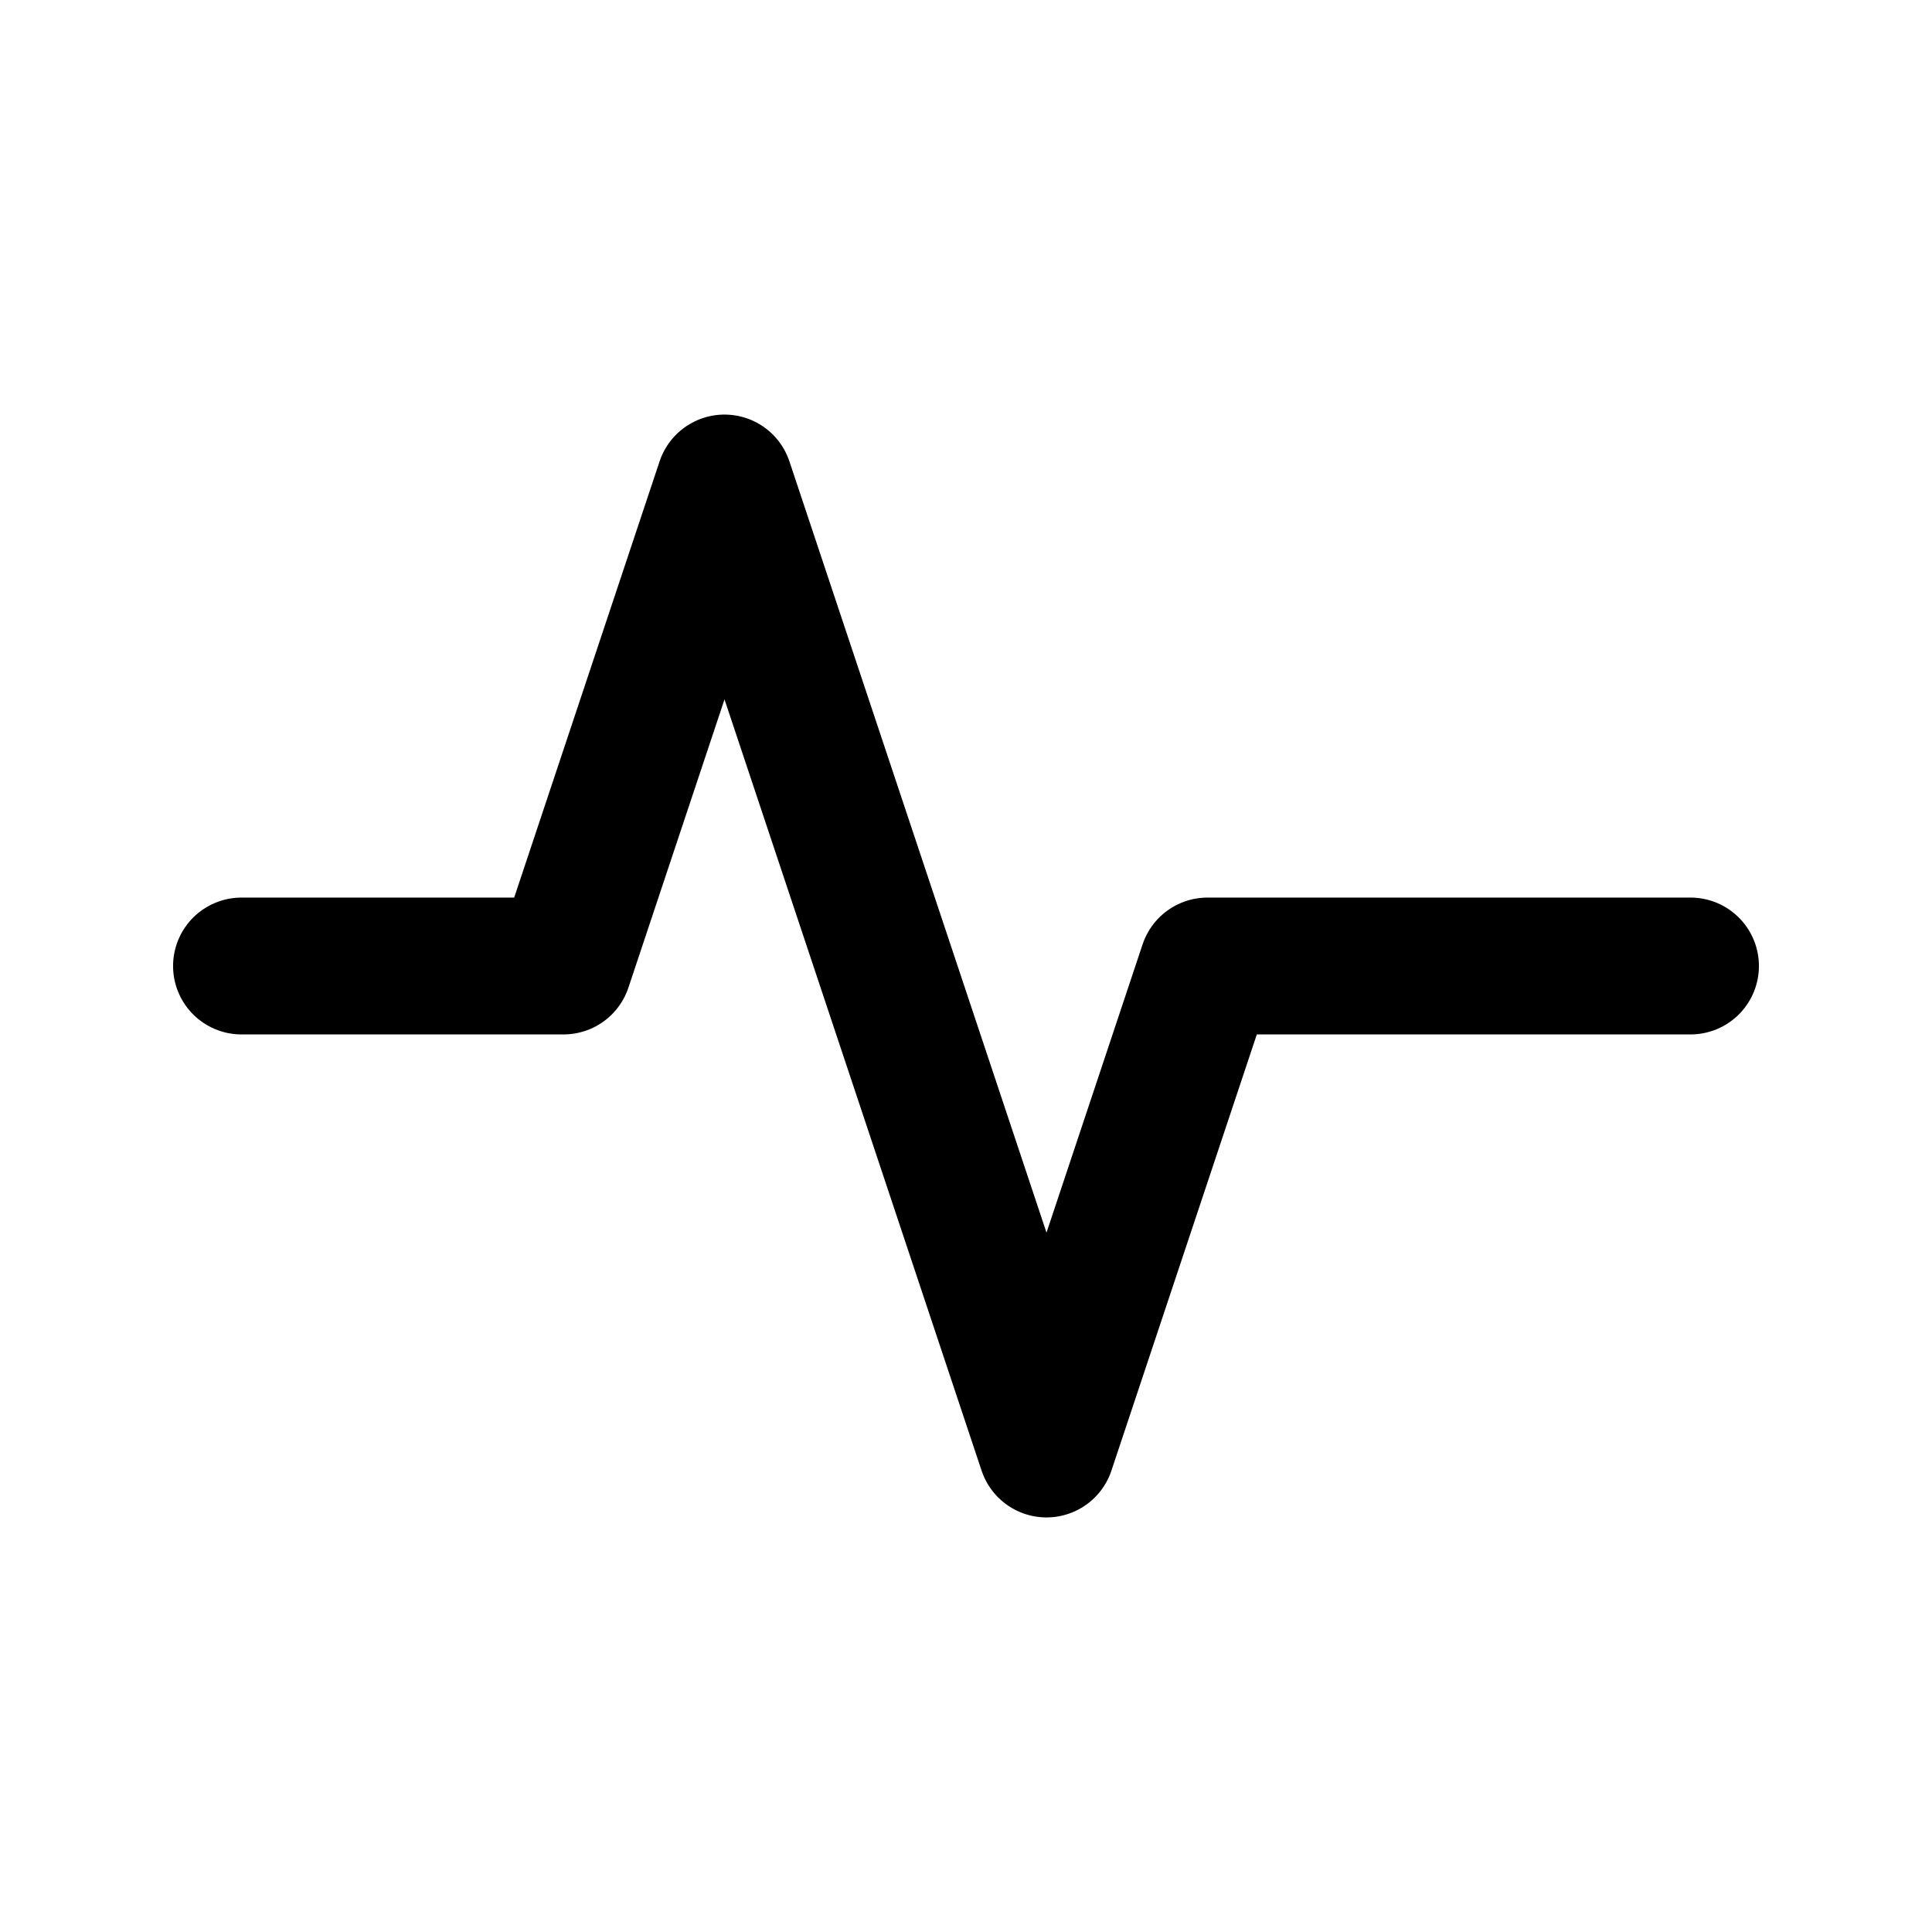
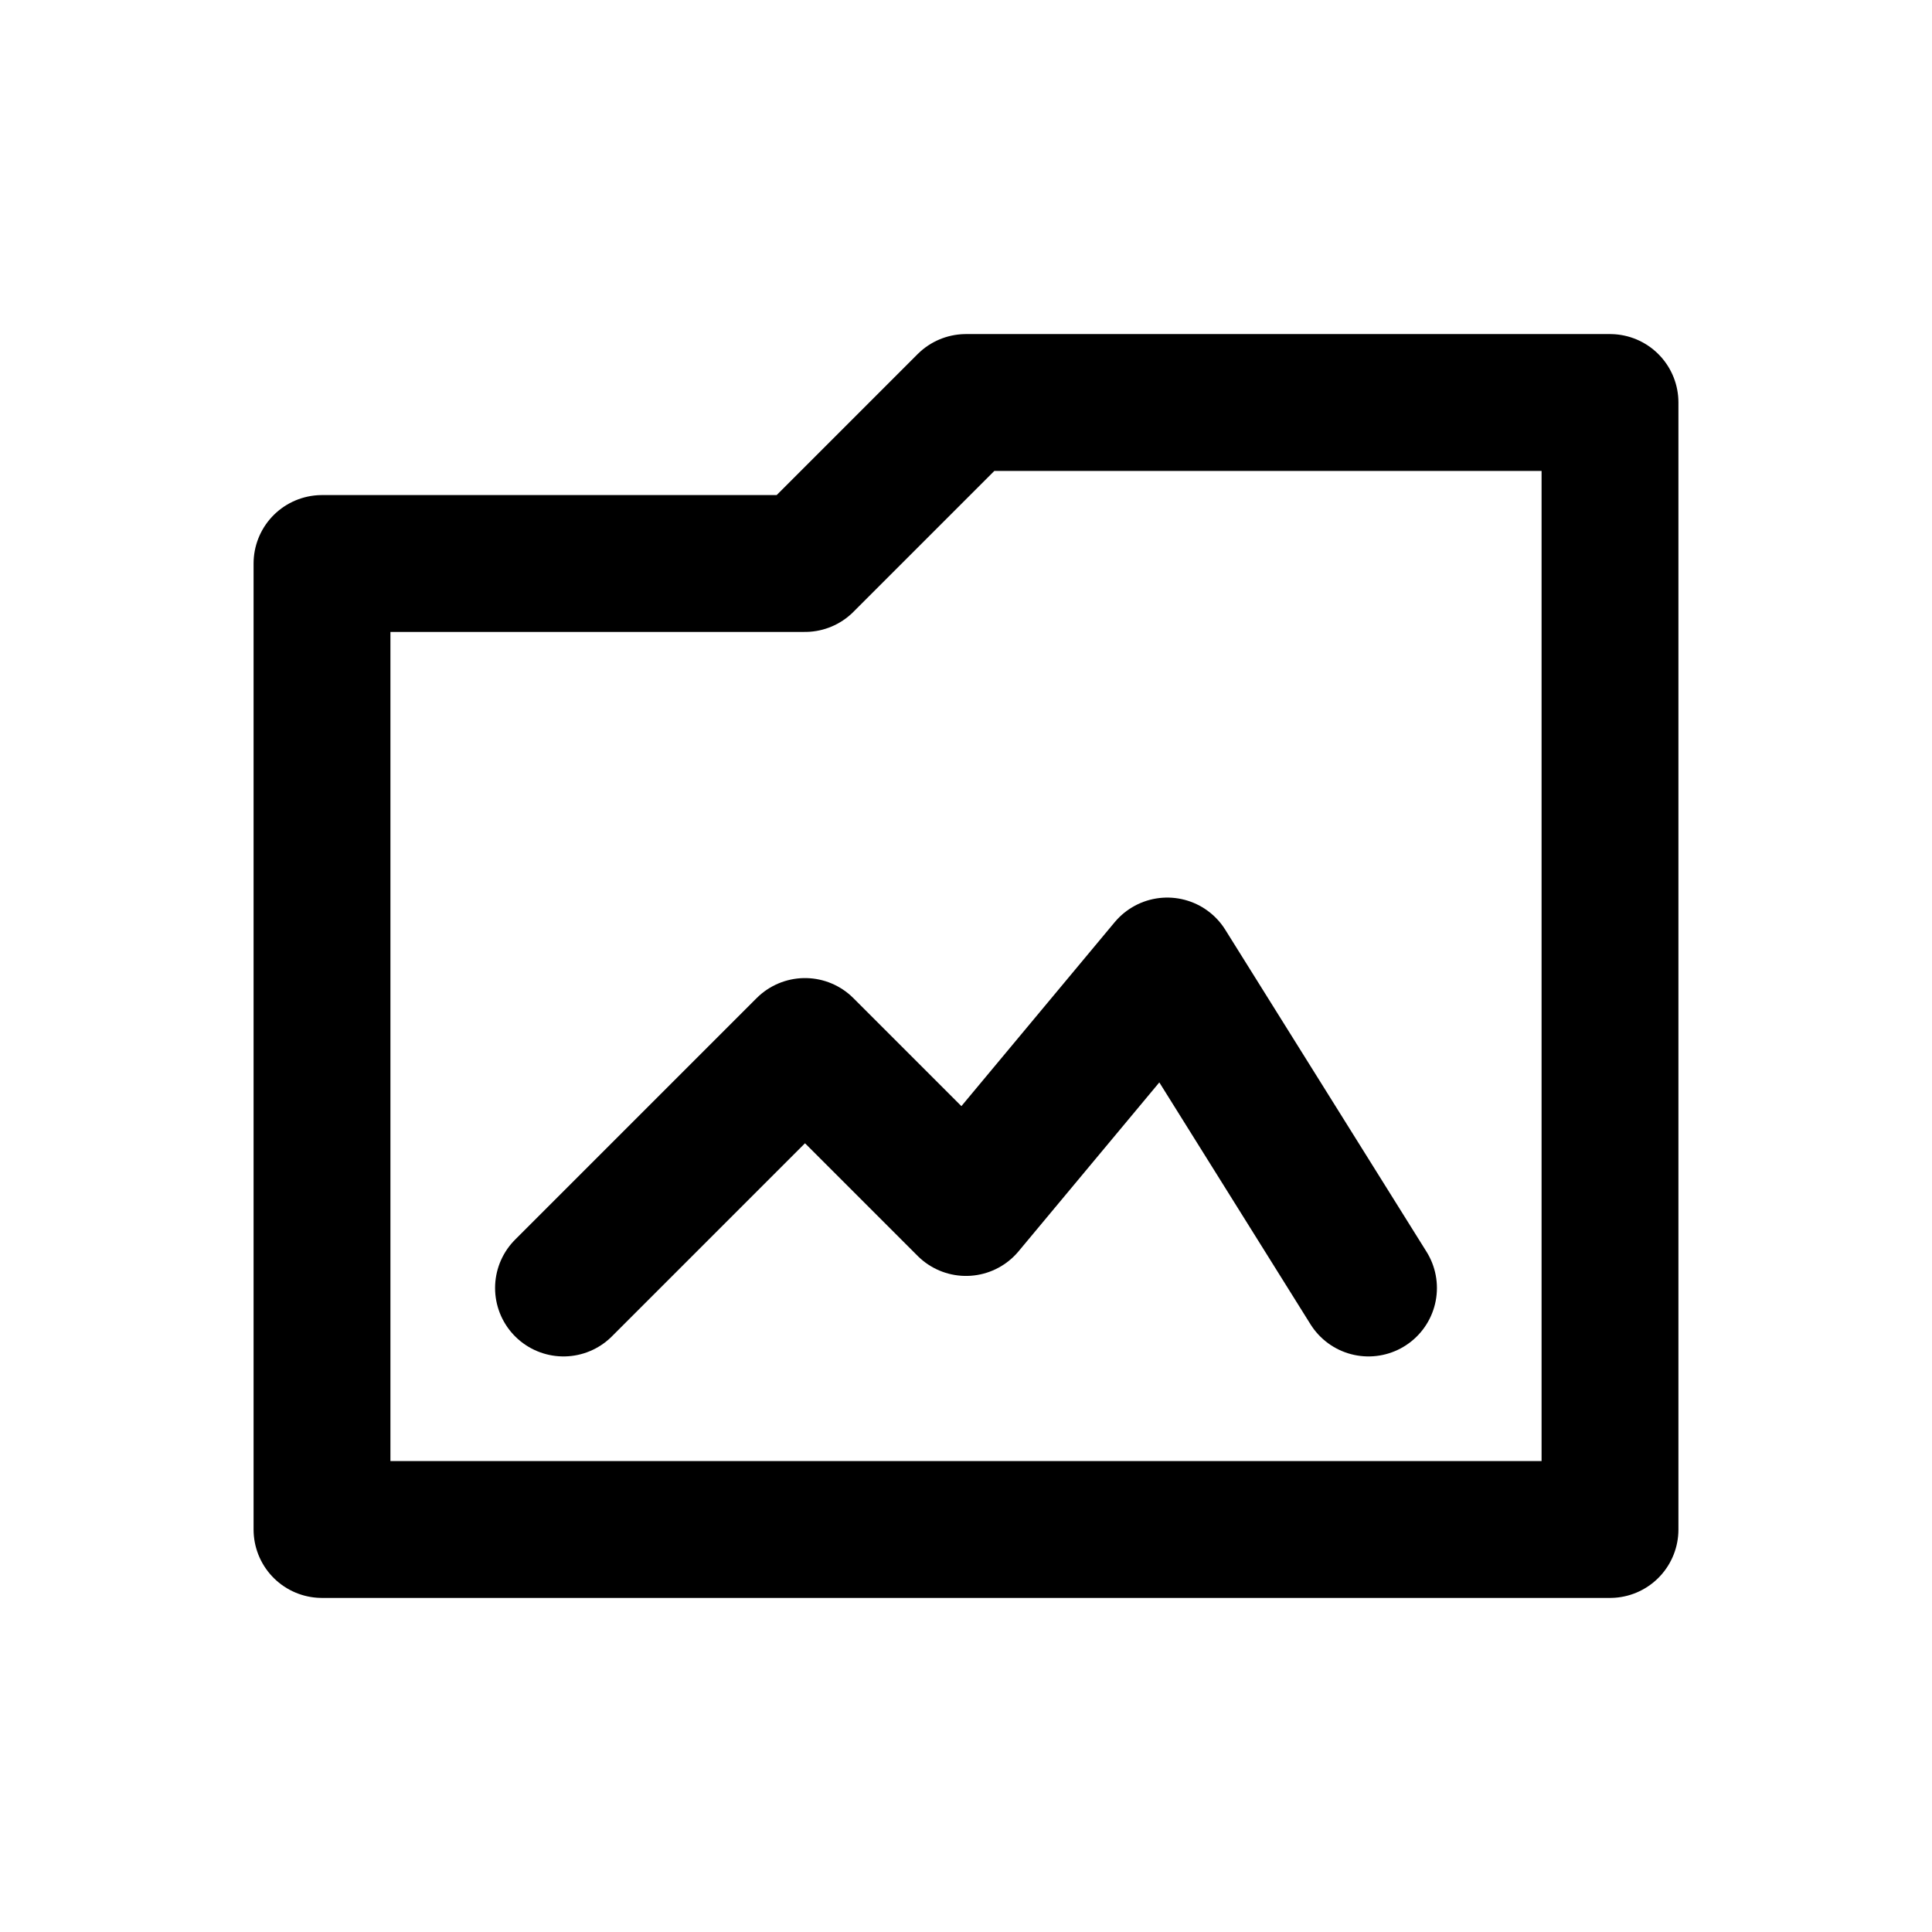
<svg xmlns="http://www.w3.org/2000/svg" width="24" height="24" viewBox="0 0 24 24" fill="none" stroke="#000" stroke-width="1.7" stroke-linecap="round" stroke-linejoin="round">
-   <path d="M3 12h4l2-6 4 12 2-6h6" />
+   <path d="M4 7h6l2-2h8v14H4z" />
+   <path d="m7 16 3-3 2 2 2.5-3 2.5 4" />
</svg>
